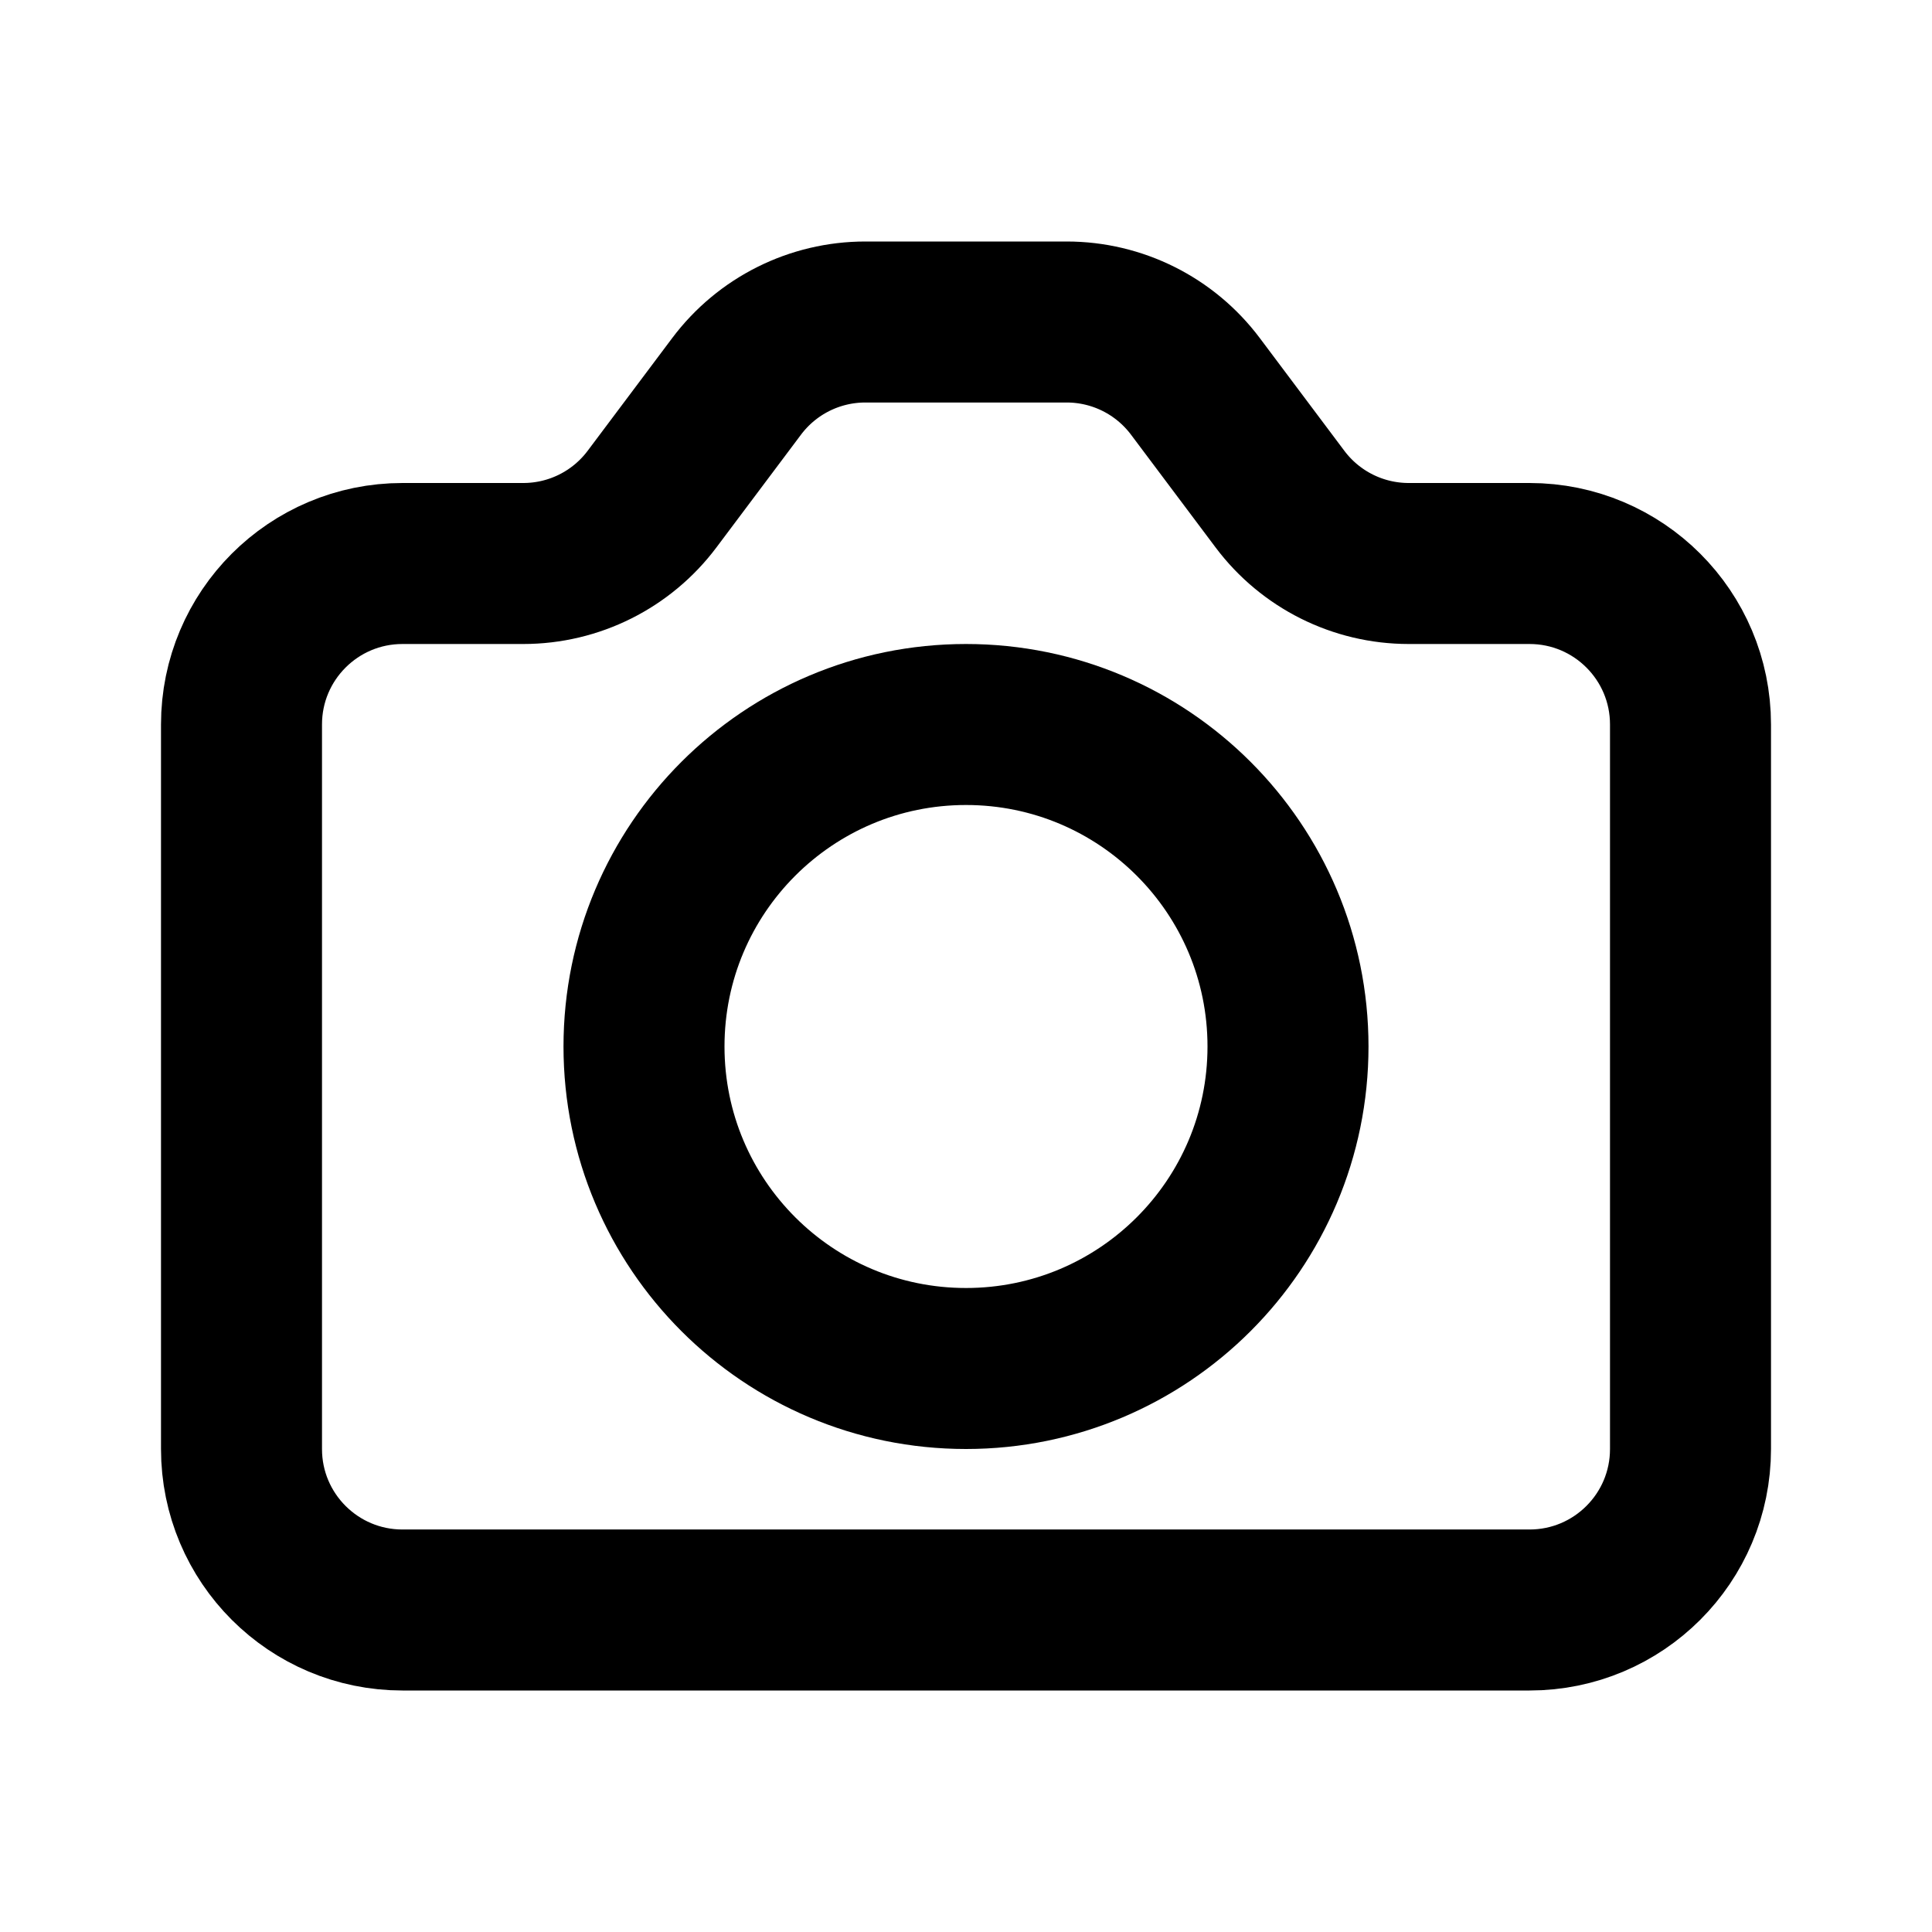
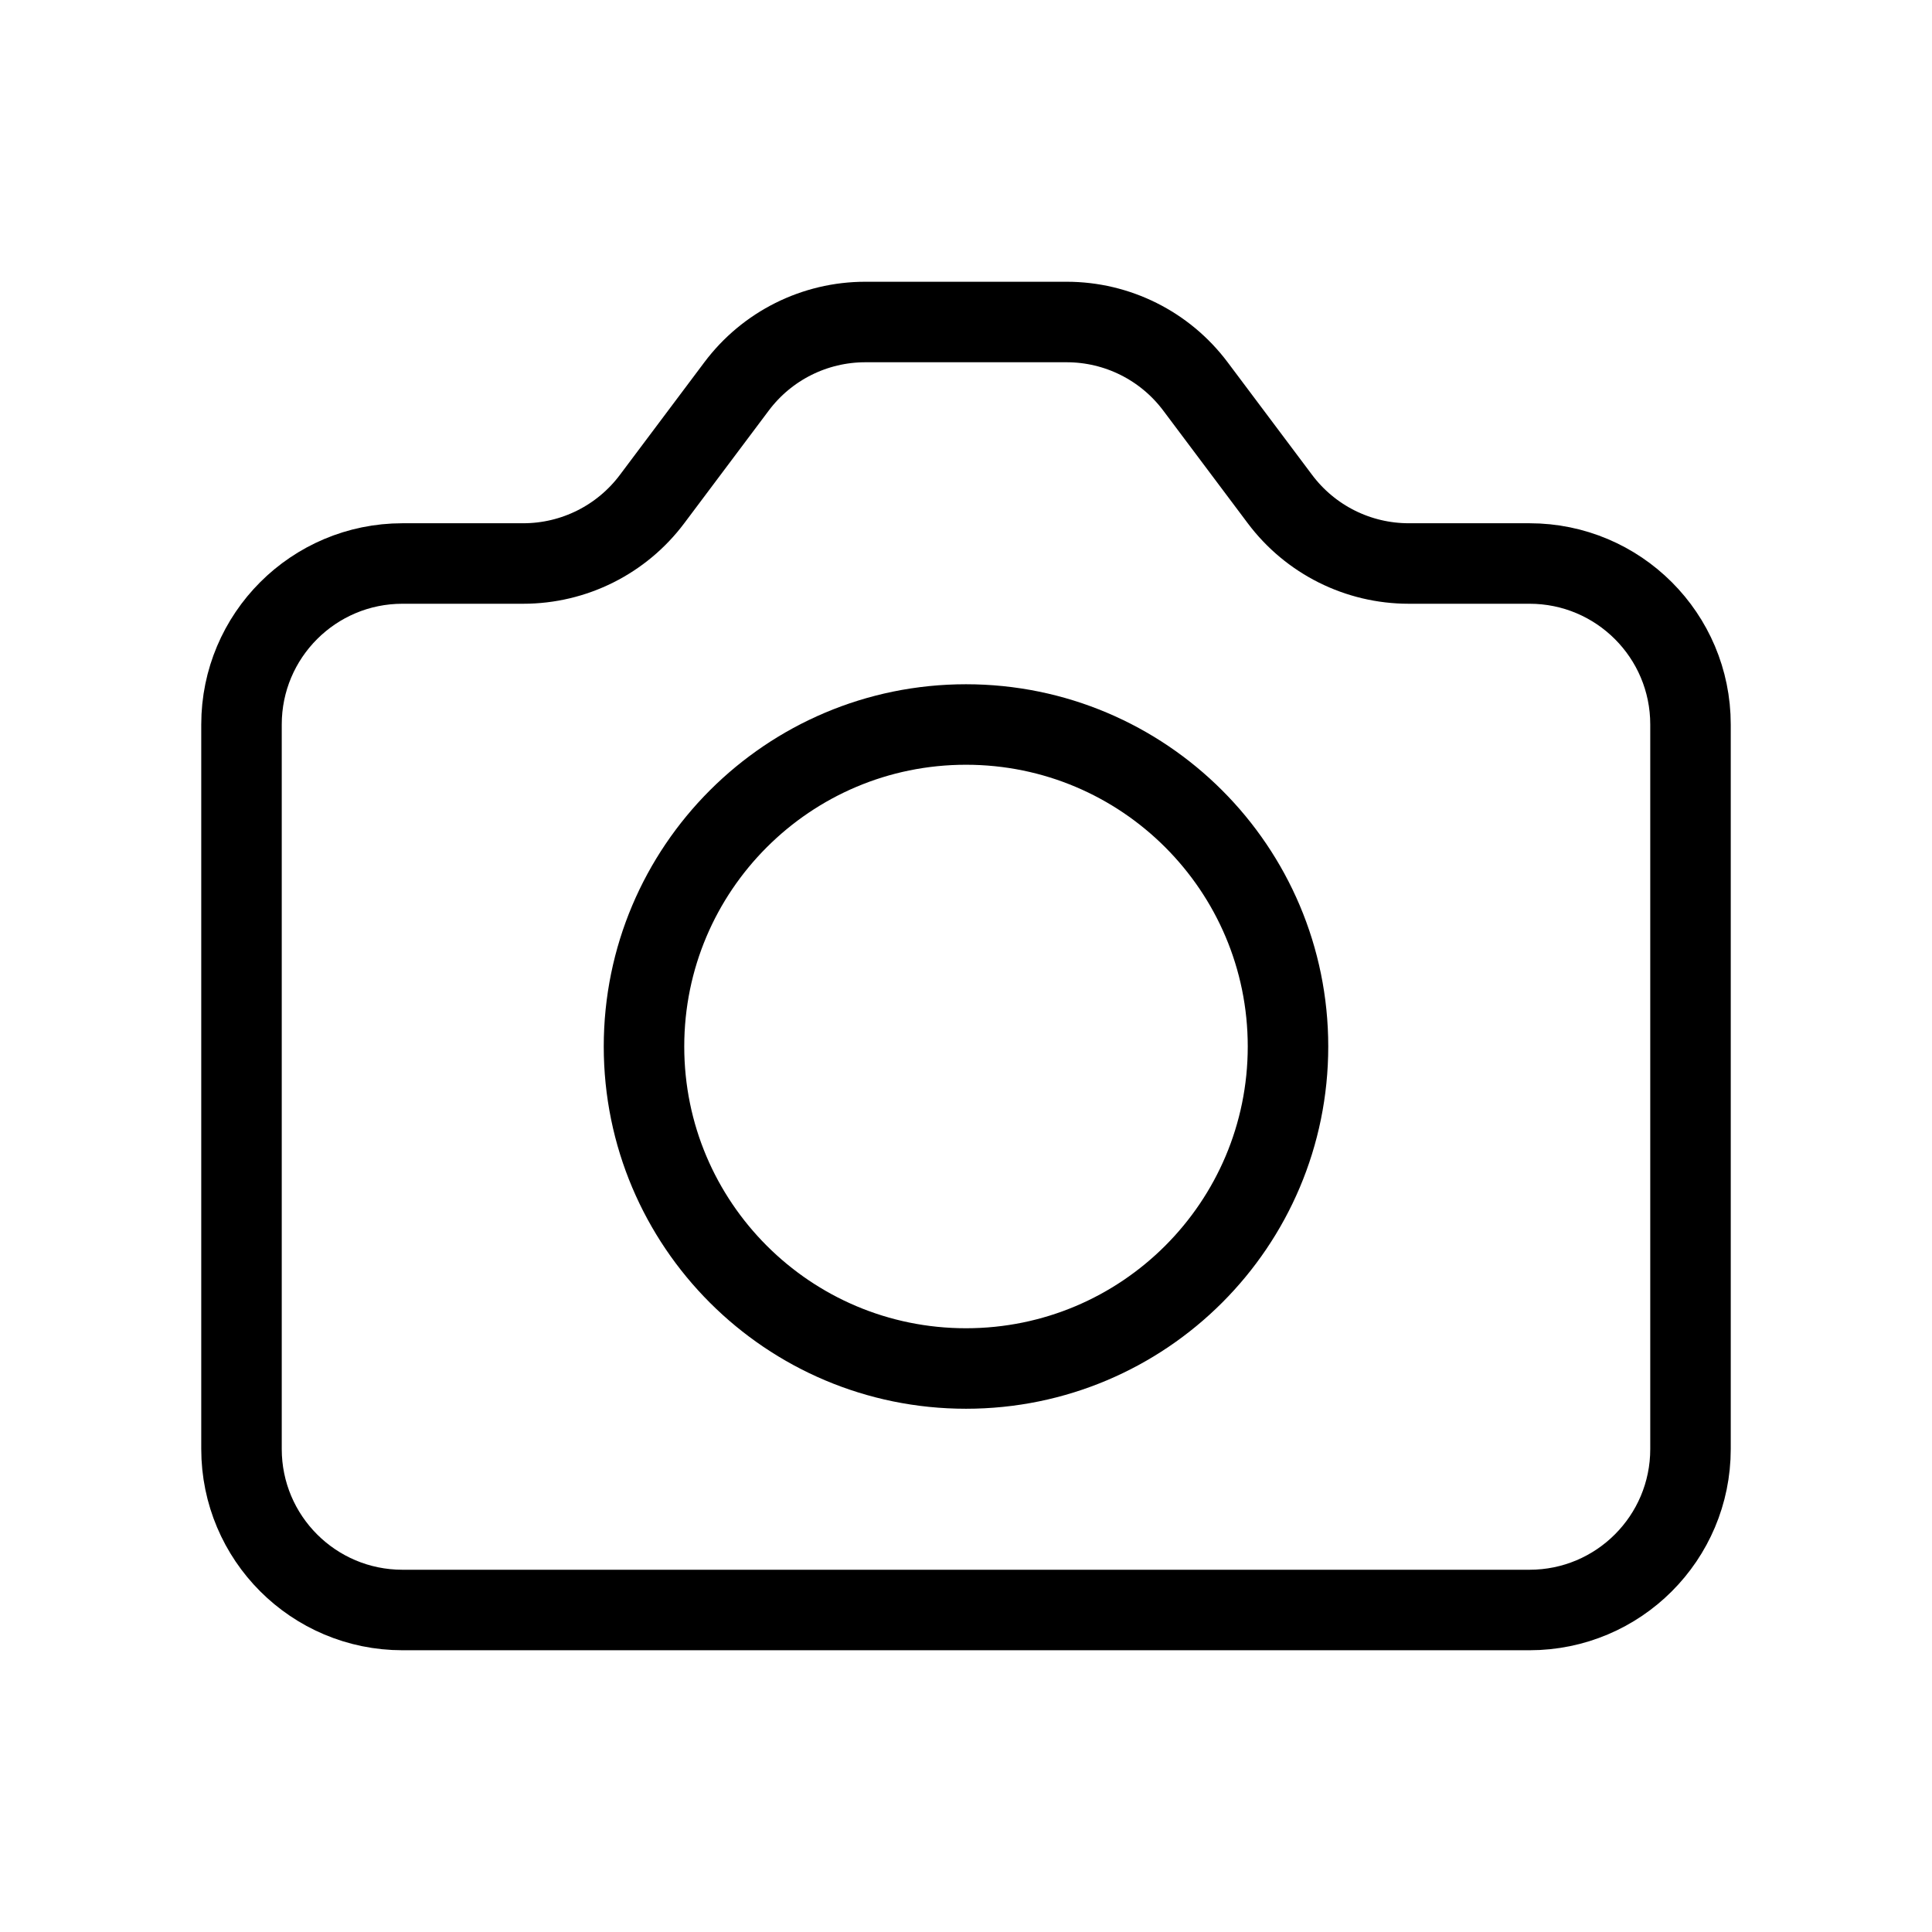
<svg xmlns="http://www.w3.org/2000/svg" width="800px" height="800px" viewBox="0 0 24 24" fill="none">
-   <path d="M3 9C3 7.895 3.895 7 5 7H6.5C7.13 7 7.722 6.704 8.1 6.2L9.15 4.8C9.528 4.296 10.12 4 10.75 4H13.25C13.88 4 14.472 4.296 14.85 4.8L15.9 6.2C16.278 6.704 16.87 7 17.5 7H19C20.105 7 21 7.895 21 9V18C21 19.105 20.105 20 19 20H5C3.895 20 3 19.105 3 18V9Z" stroke="#000000" stroke-width="2" stroke-linecap="round" stroke-linejoin="round" />
-   <circle cx="12" cy="13" r="4" stroke="#000000" stroke-width="2" stroke-linecap="round" stroke-linejoin="round" />
+   <path d="M3 9C3 7.895 3.895 7 5 7H6.5C7.13 7 7.722 6.704 8.1 6.2L9.15 4.8C9.528 4.296 10.12 4 10.75 4H13.25C13.88 4 14.472 4.296 14.85 4.8L15.9 6.2C16.278 6.704 16.87 7 17.5 7H19C20.105 7 21 7.895 21 9V18C21 19.105 20.105 20 19 20H5C3.895 20 3 19.105 3 18V9Z" stroke="#000000" strokeWidth="2" strokeLinecap="round" strokeLinejoin="round" />
+   <circle cx="12" cy="13" r="4" stroke="#000000" strokeWidth="2" strokeLinecap="round" strokeLinejoin="round" />
</svg>
